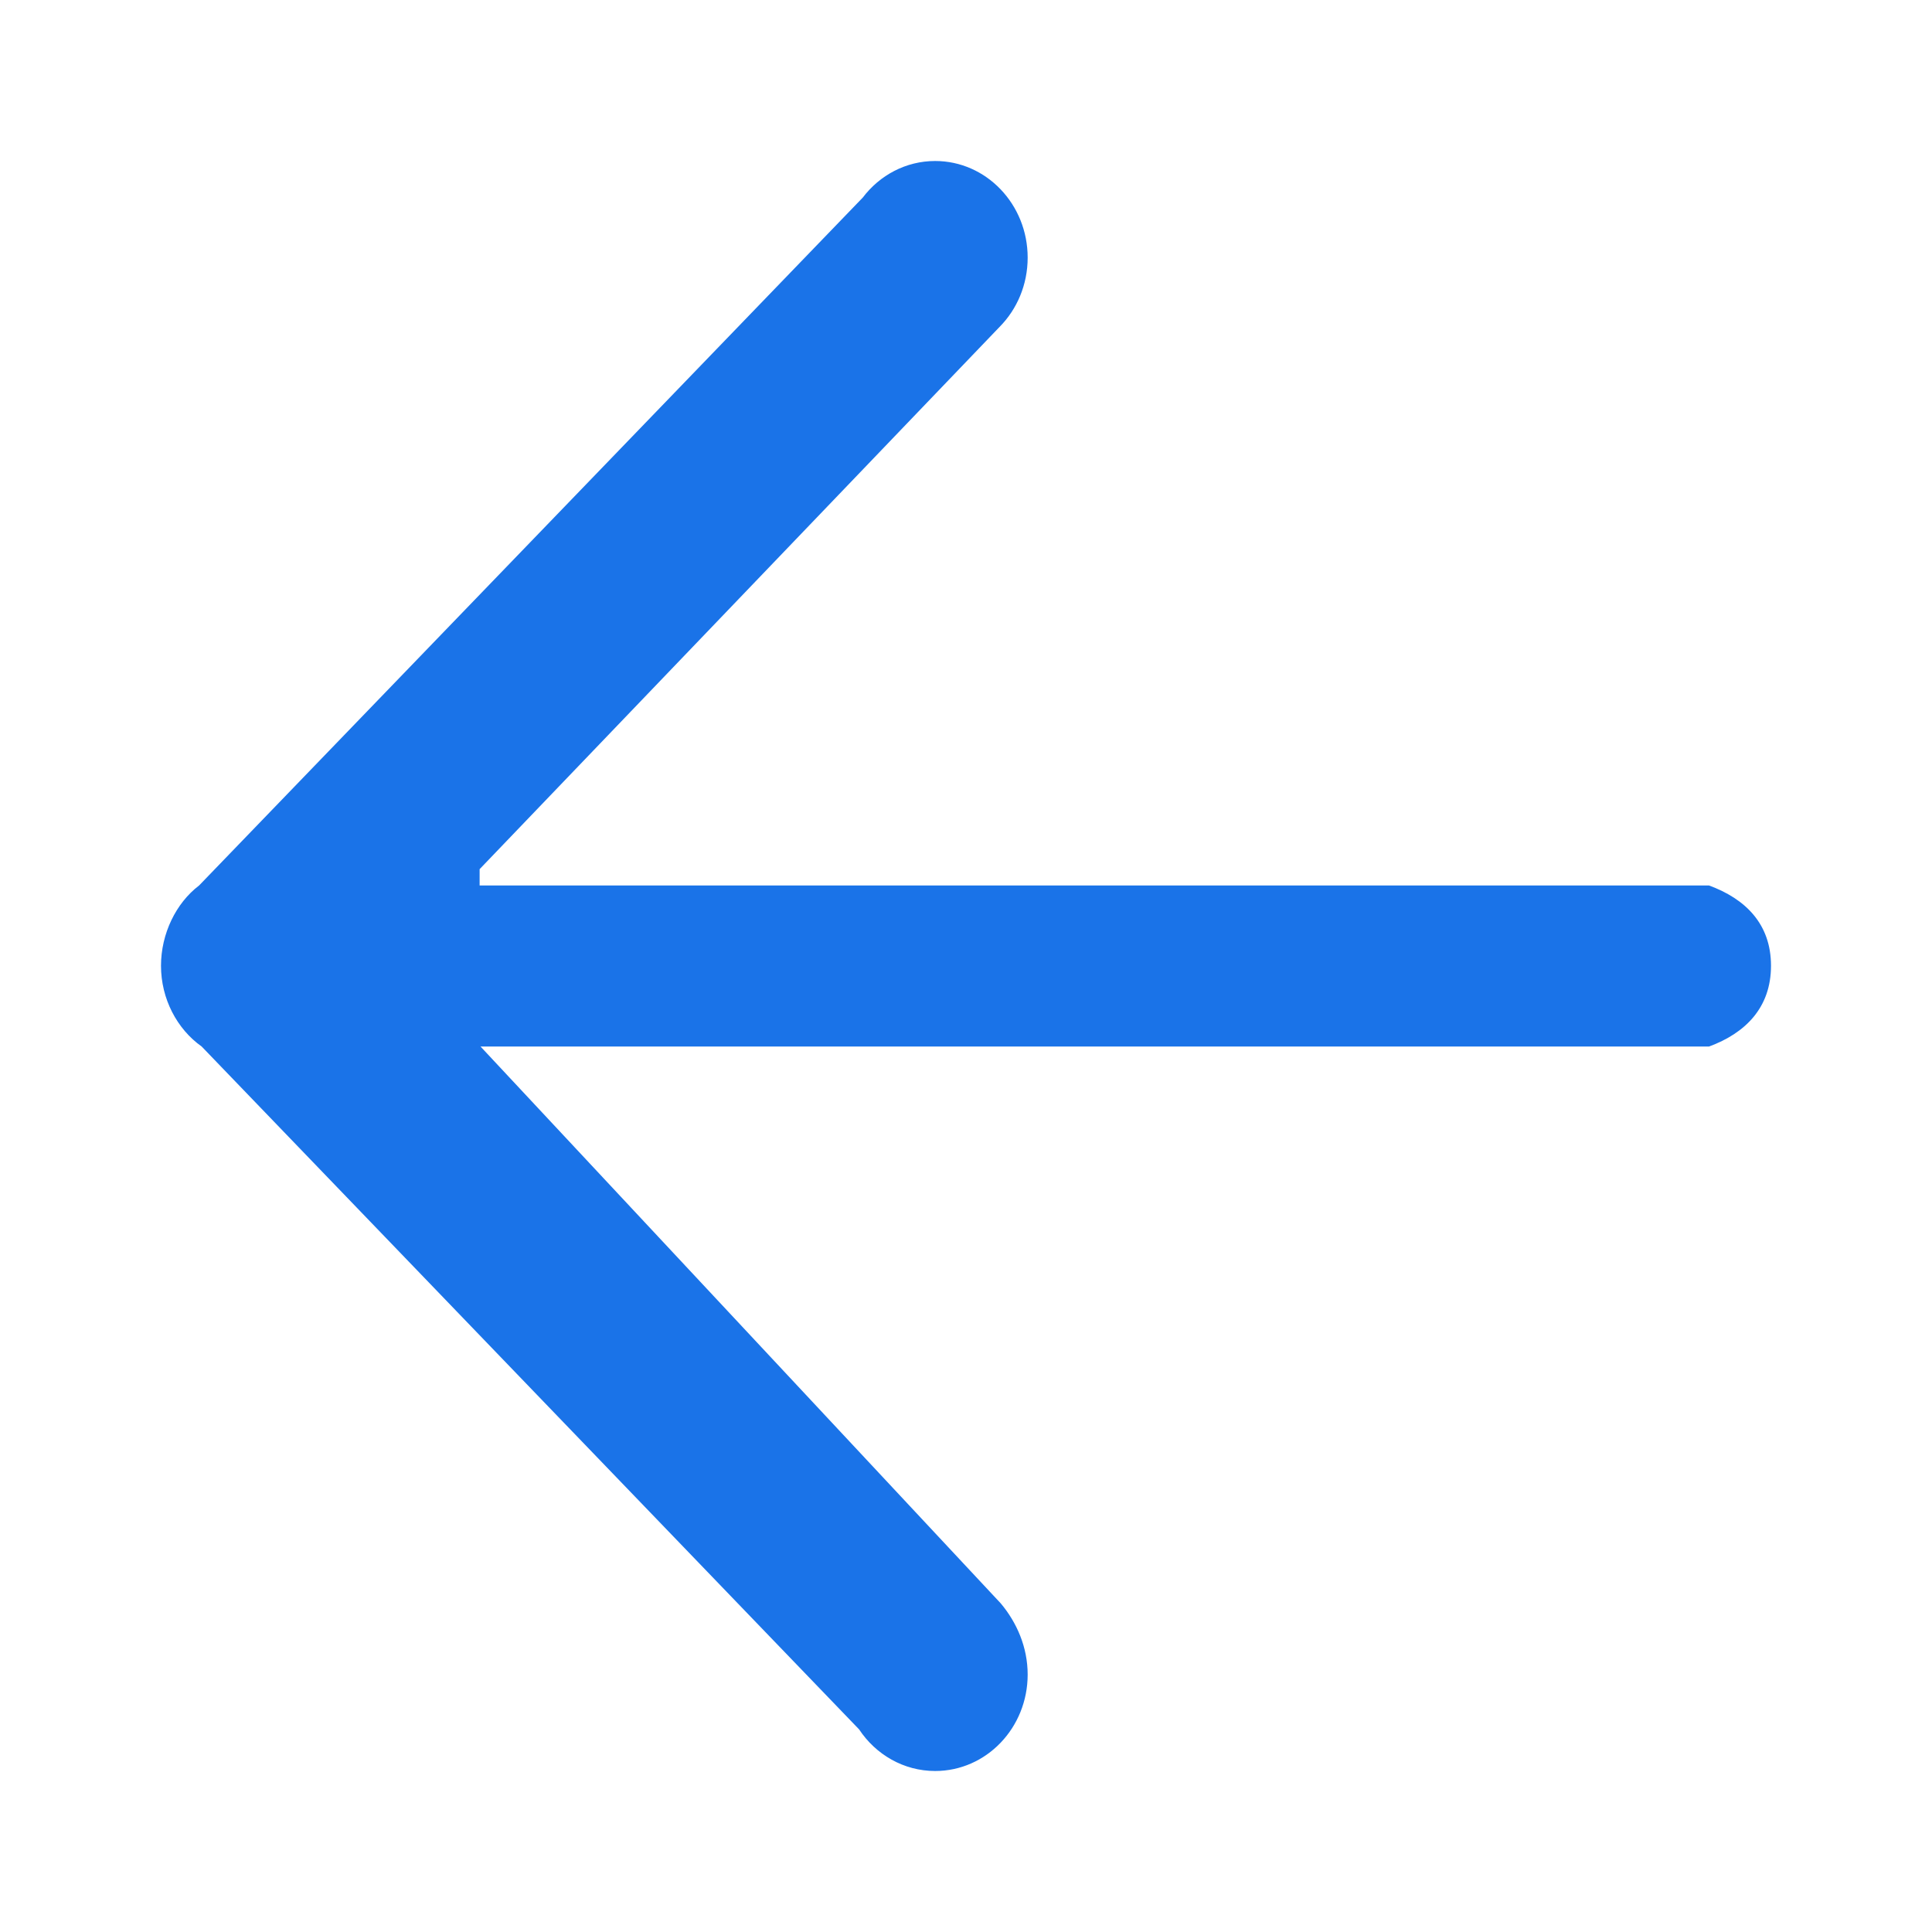
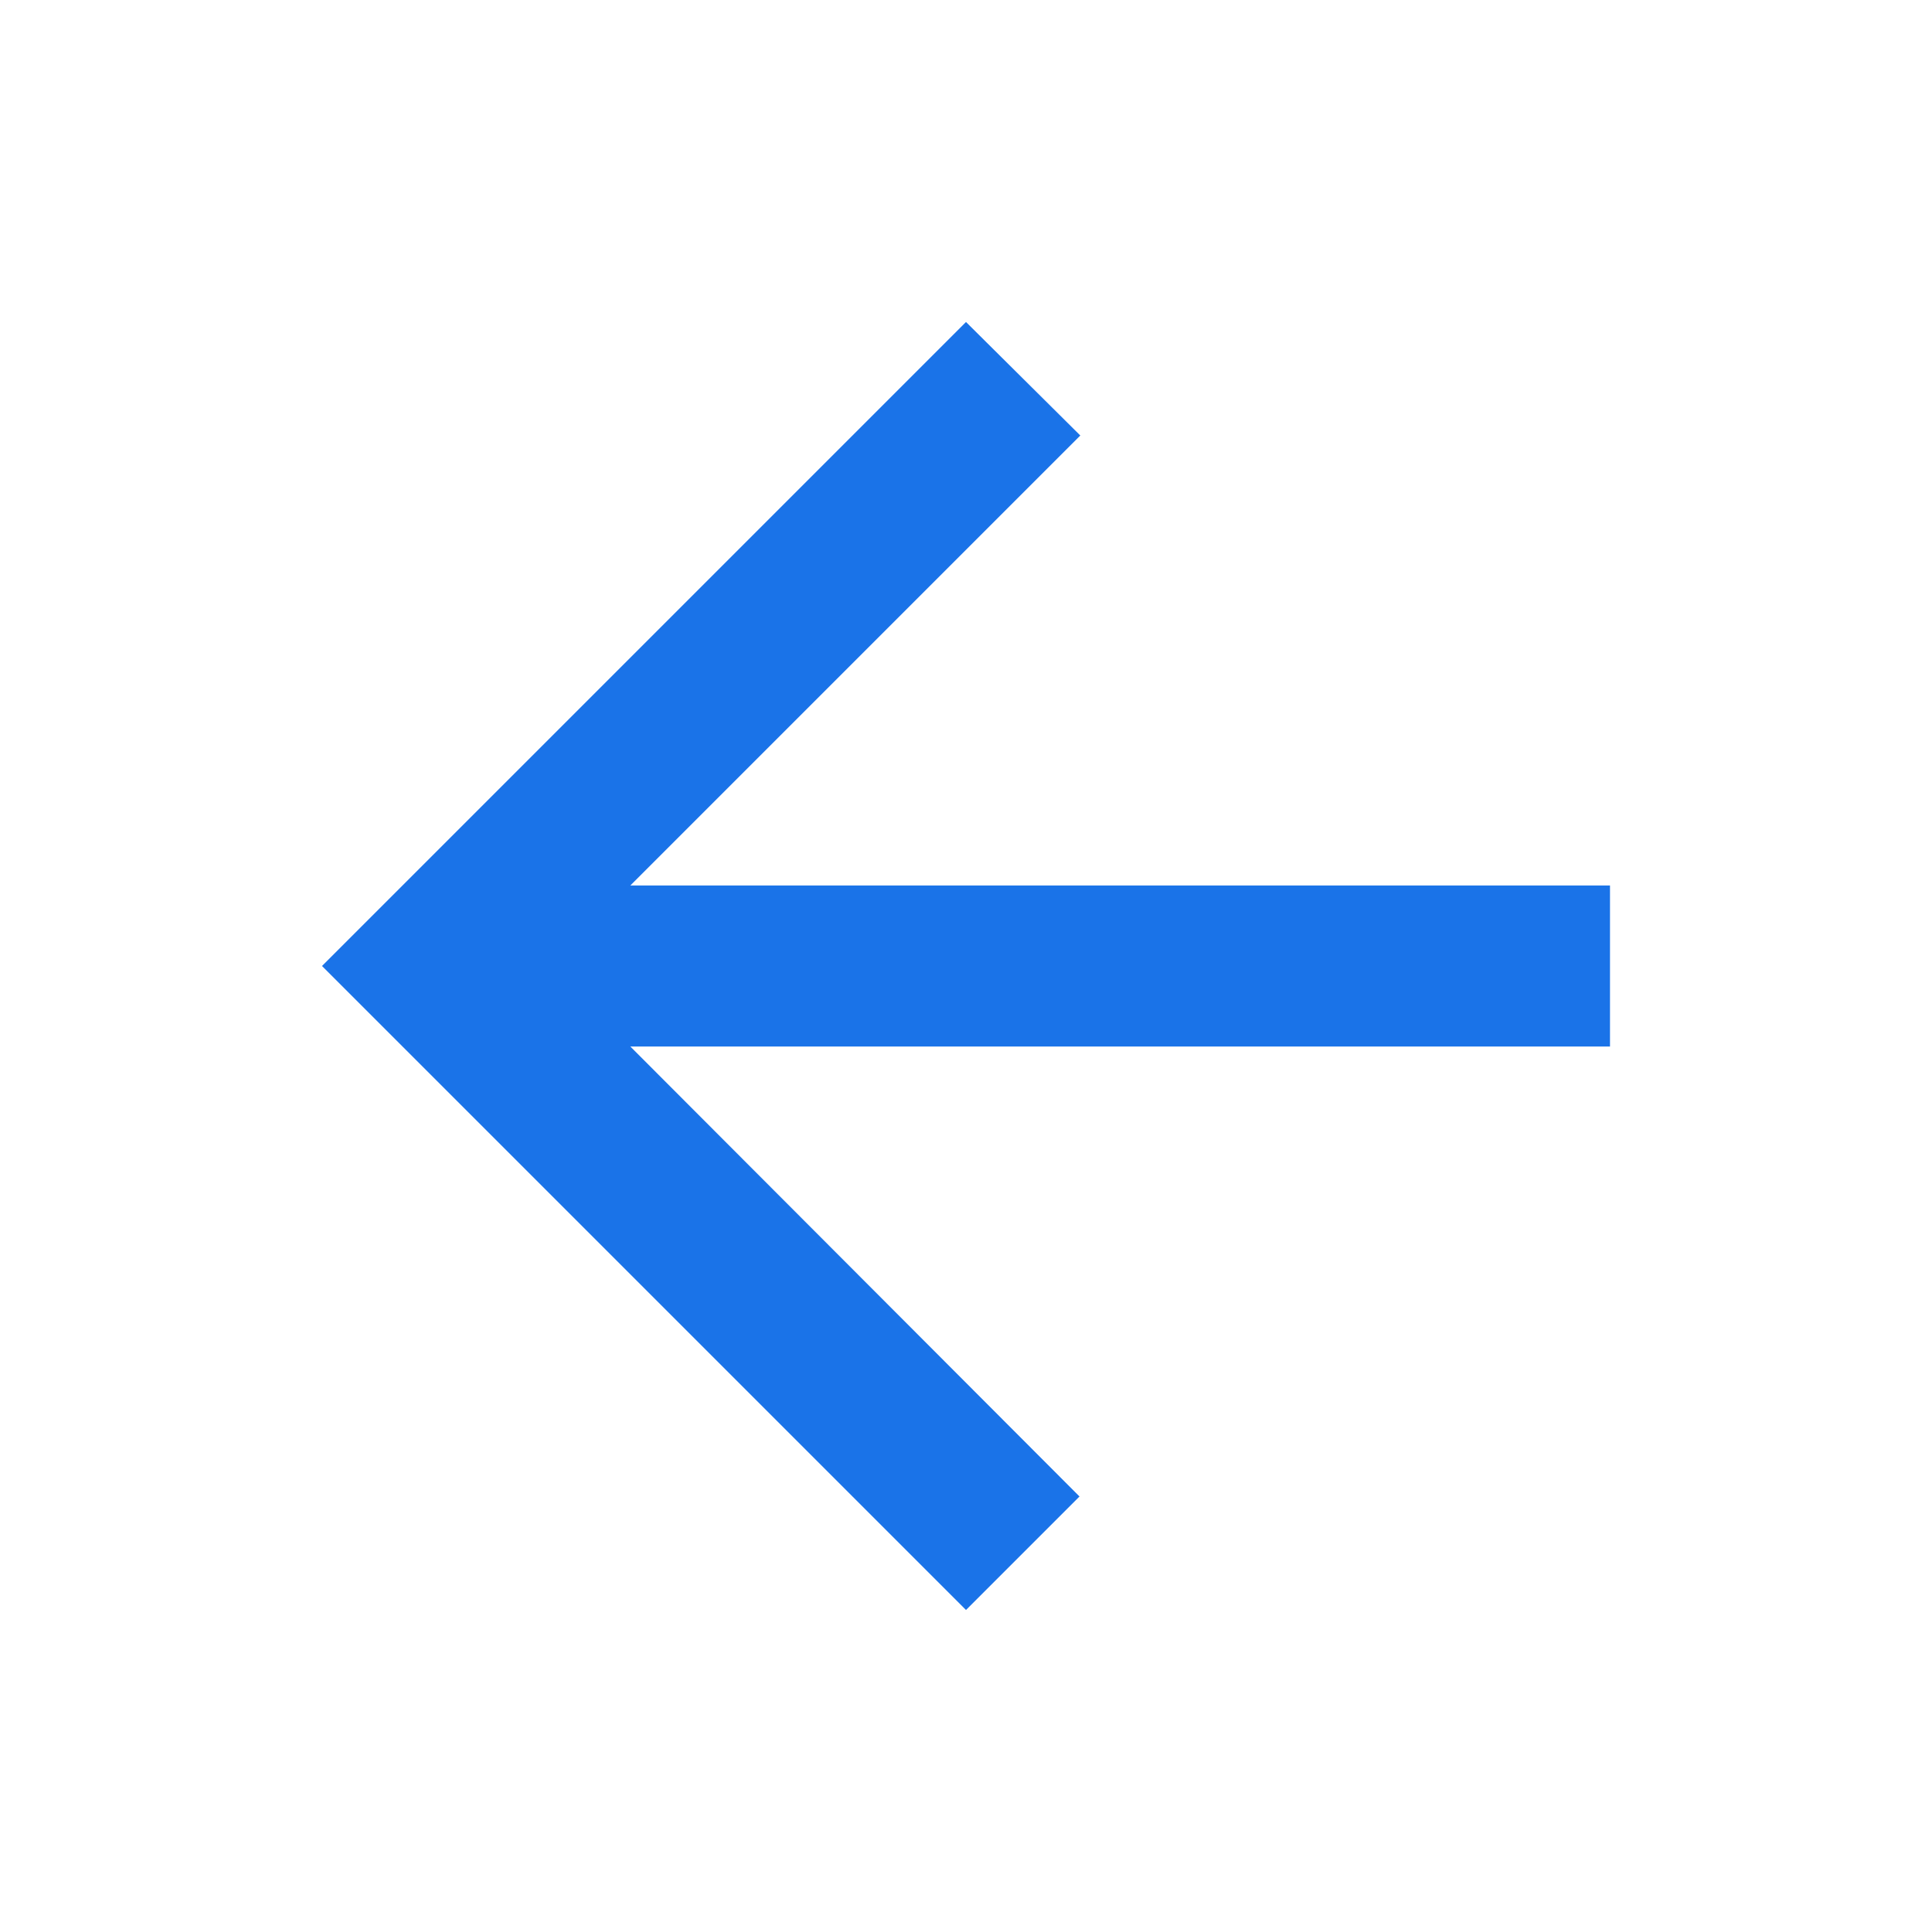
<svg xmlns="http://www.w3.org/2000/svg" width="24" height="24" viewBox="0 0 24 24">
-   <path fill="#1A73E8" fill-rule="evenodd" d="M18.042,11 L2.769,11 C2.321,11.165 2,11.475 2,11.997 C2,12.519 2.321,12.835 2.769,13 L18.031,13 L11.568,19.918 C11.369,20.155 11.234,20.462 11.234,20.802 C11.234,21.464 11.748,22 12.383,22 C12.774,22 13.121,21.796 13.328,21.483 L21.495,13 C21.8,12.784 22,12.409 22,11.997 C22,11.599 21.814,11.218 21.527,11 L13.282,2.454 C13.072,2.177 12.747,2 12.383,2 C11.748,2 11.234,2.538 11.234,3.2 C11.234,3.538 11.367,3.843 11.583,4.061 L18.042,10.797 L18.042,11 Z" transform="matrix(-1 0 0 1 24 0)" />
+   <g fill="none" fill-rule="evenodd">
+     <polygon points="0 0 24 0 24 24 0 24" />
+     <polygon fill="#1A73E8" fill-rule="nonzero" points="20 11 7.83 11 13.42 5.41 12 4 4 12 12 20 13.41 18.59 7.83 13 20 13" />
+   </g>
</svg>
